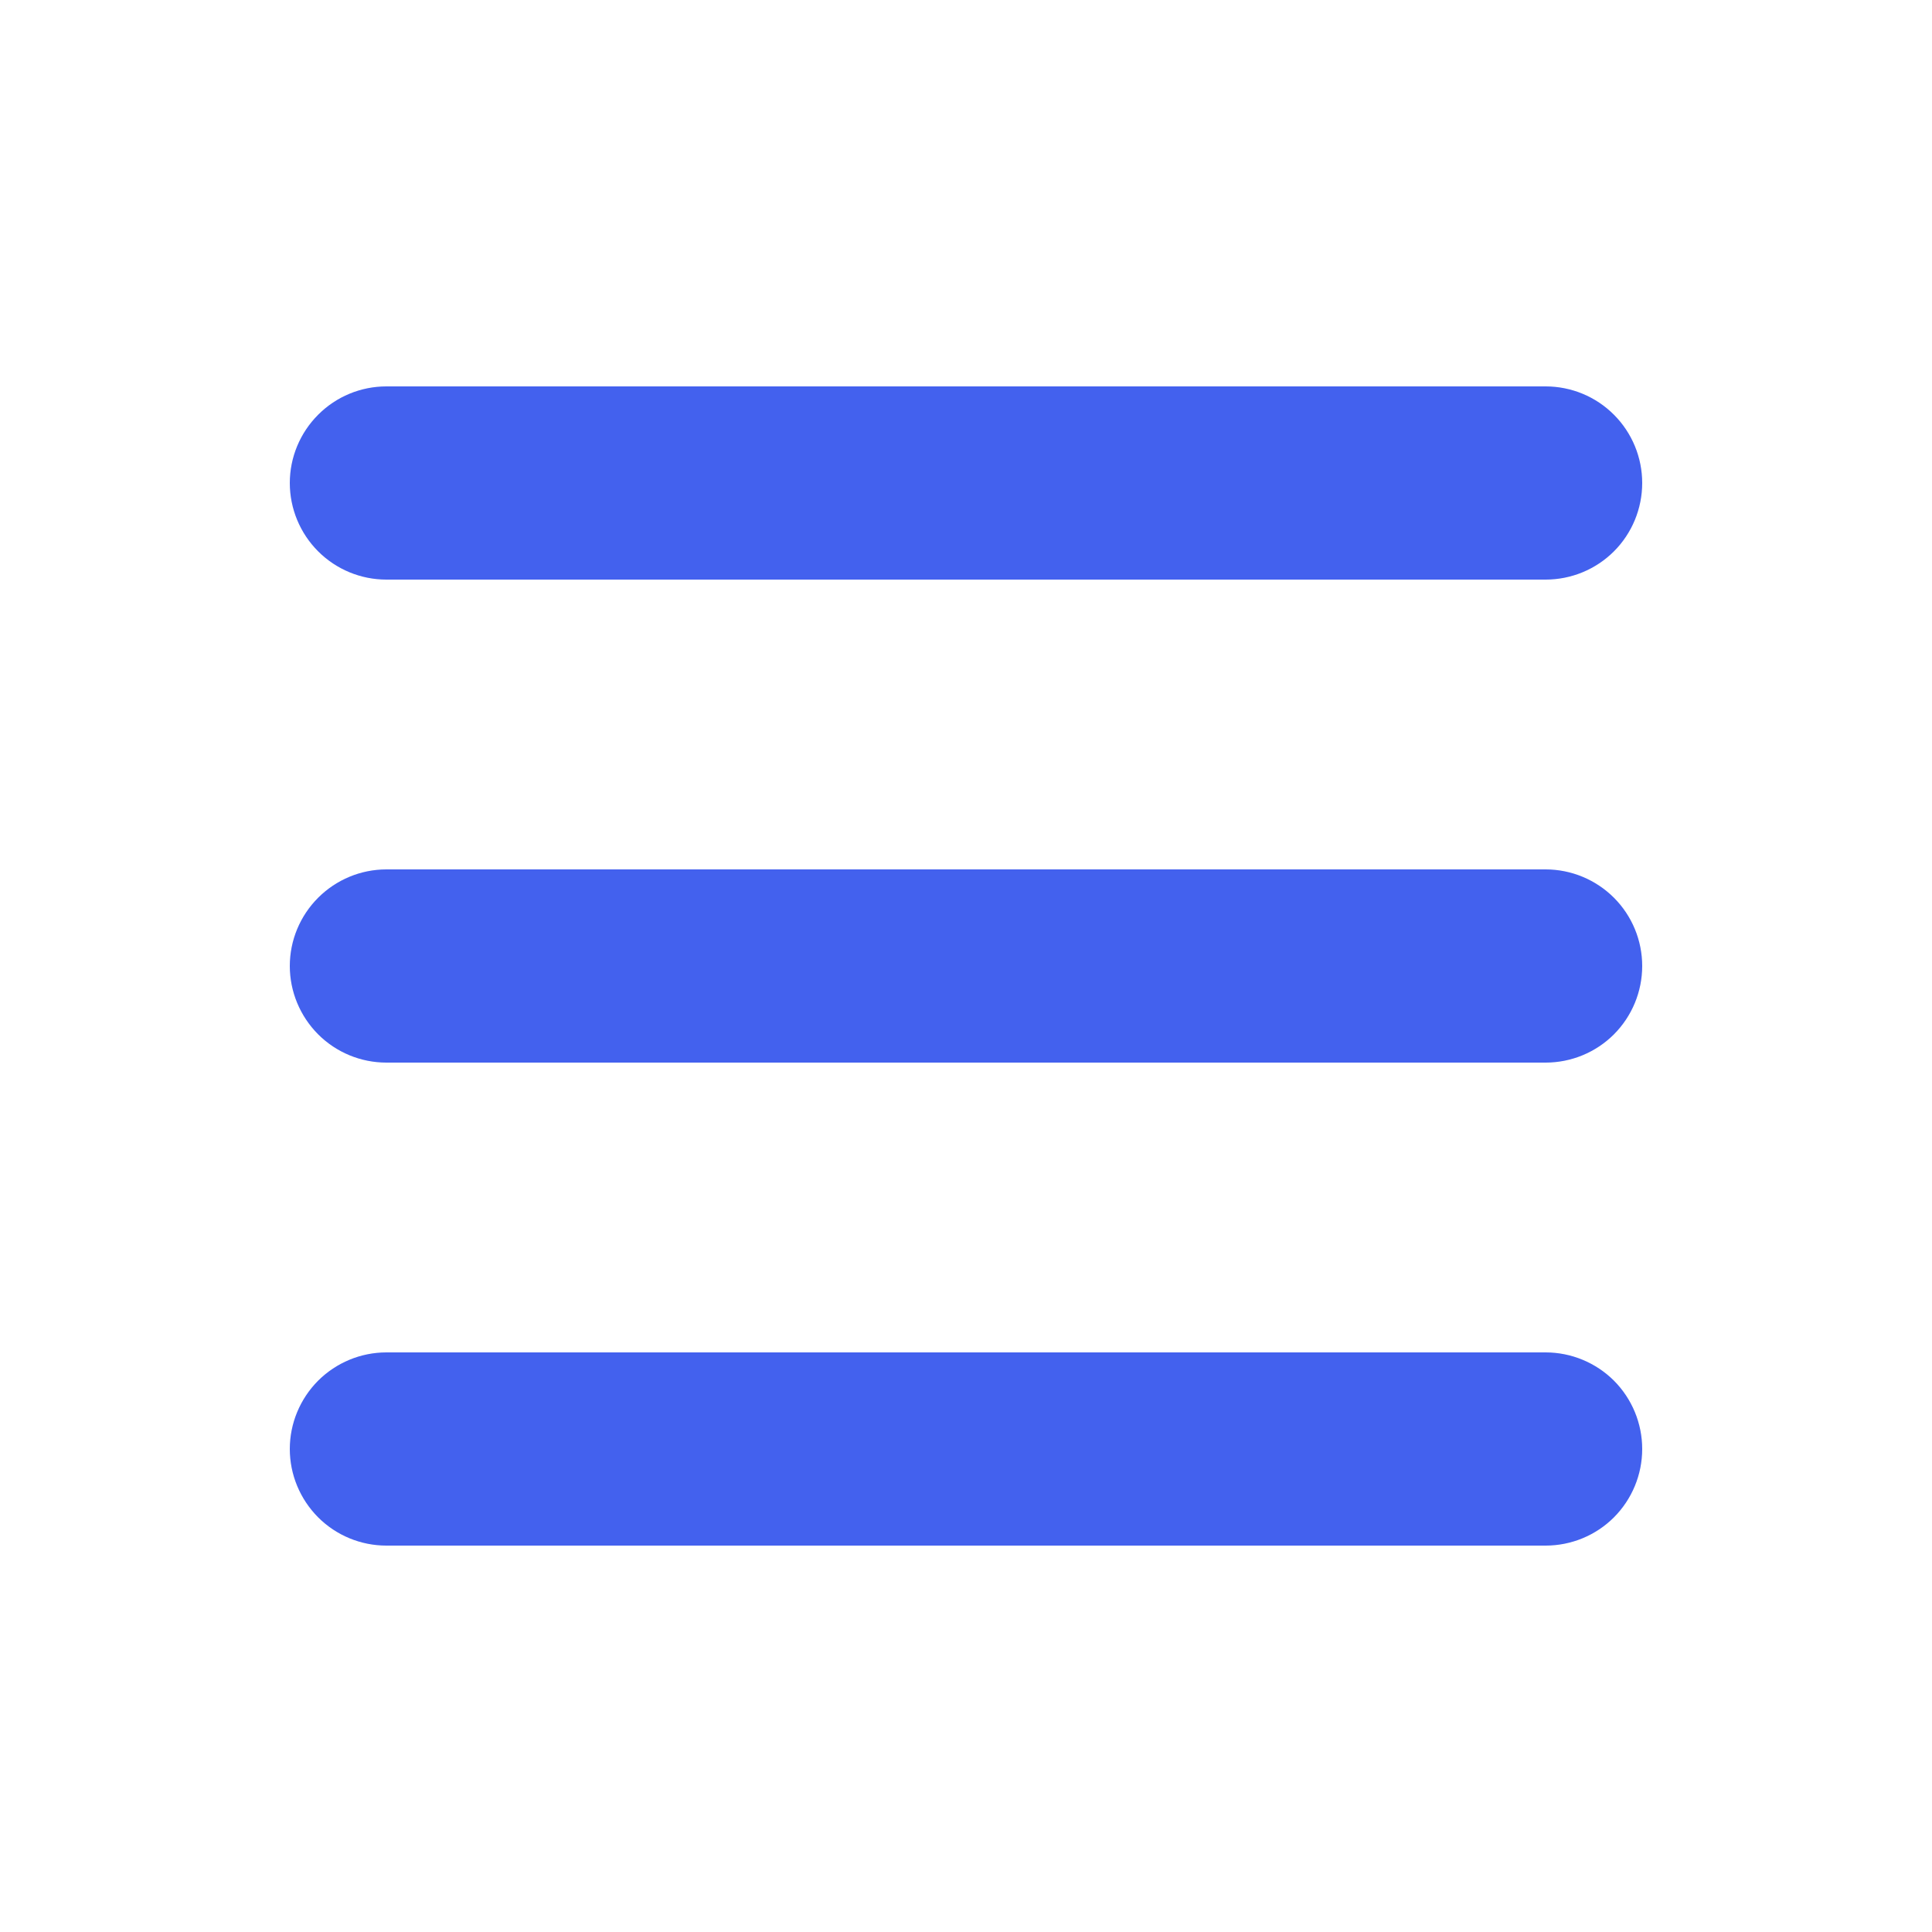
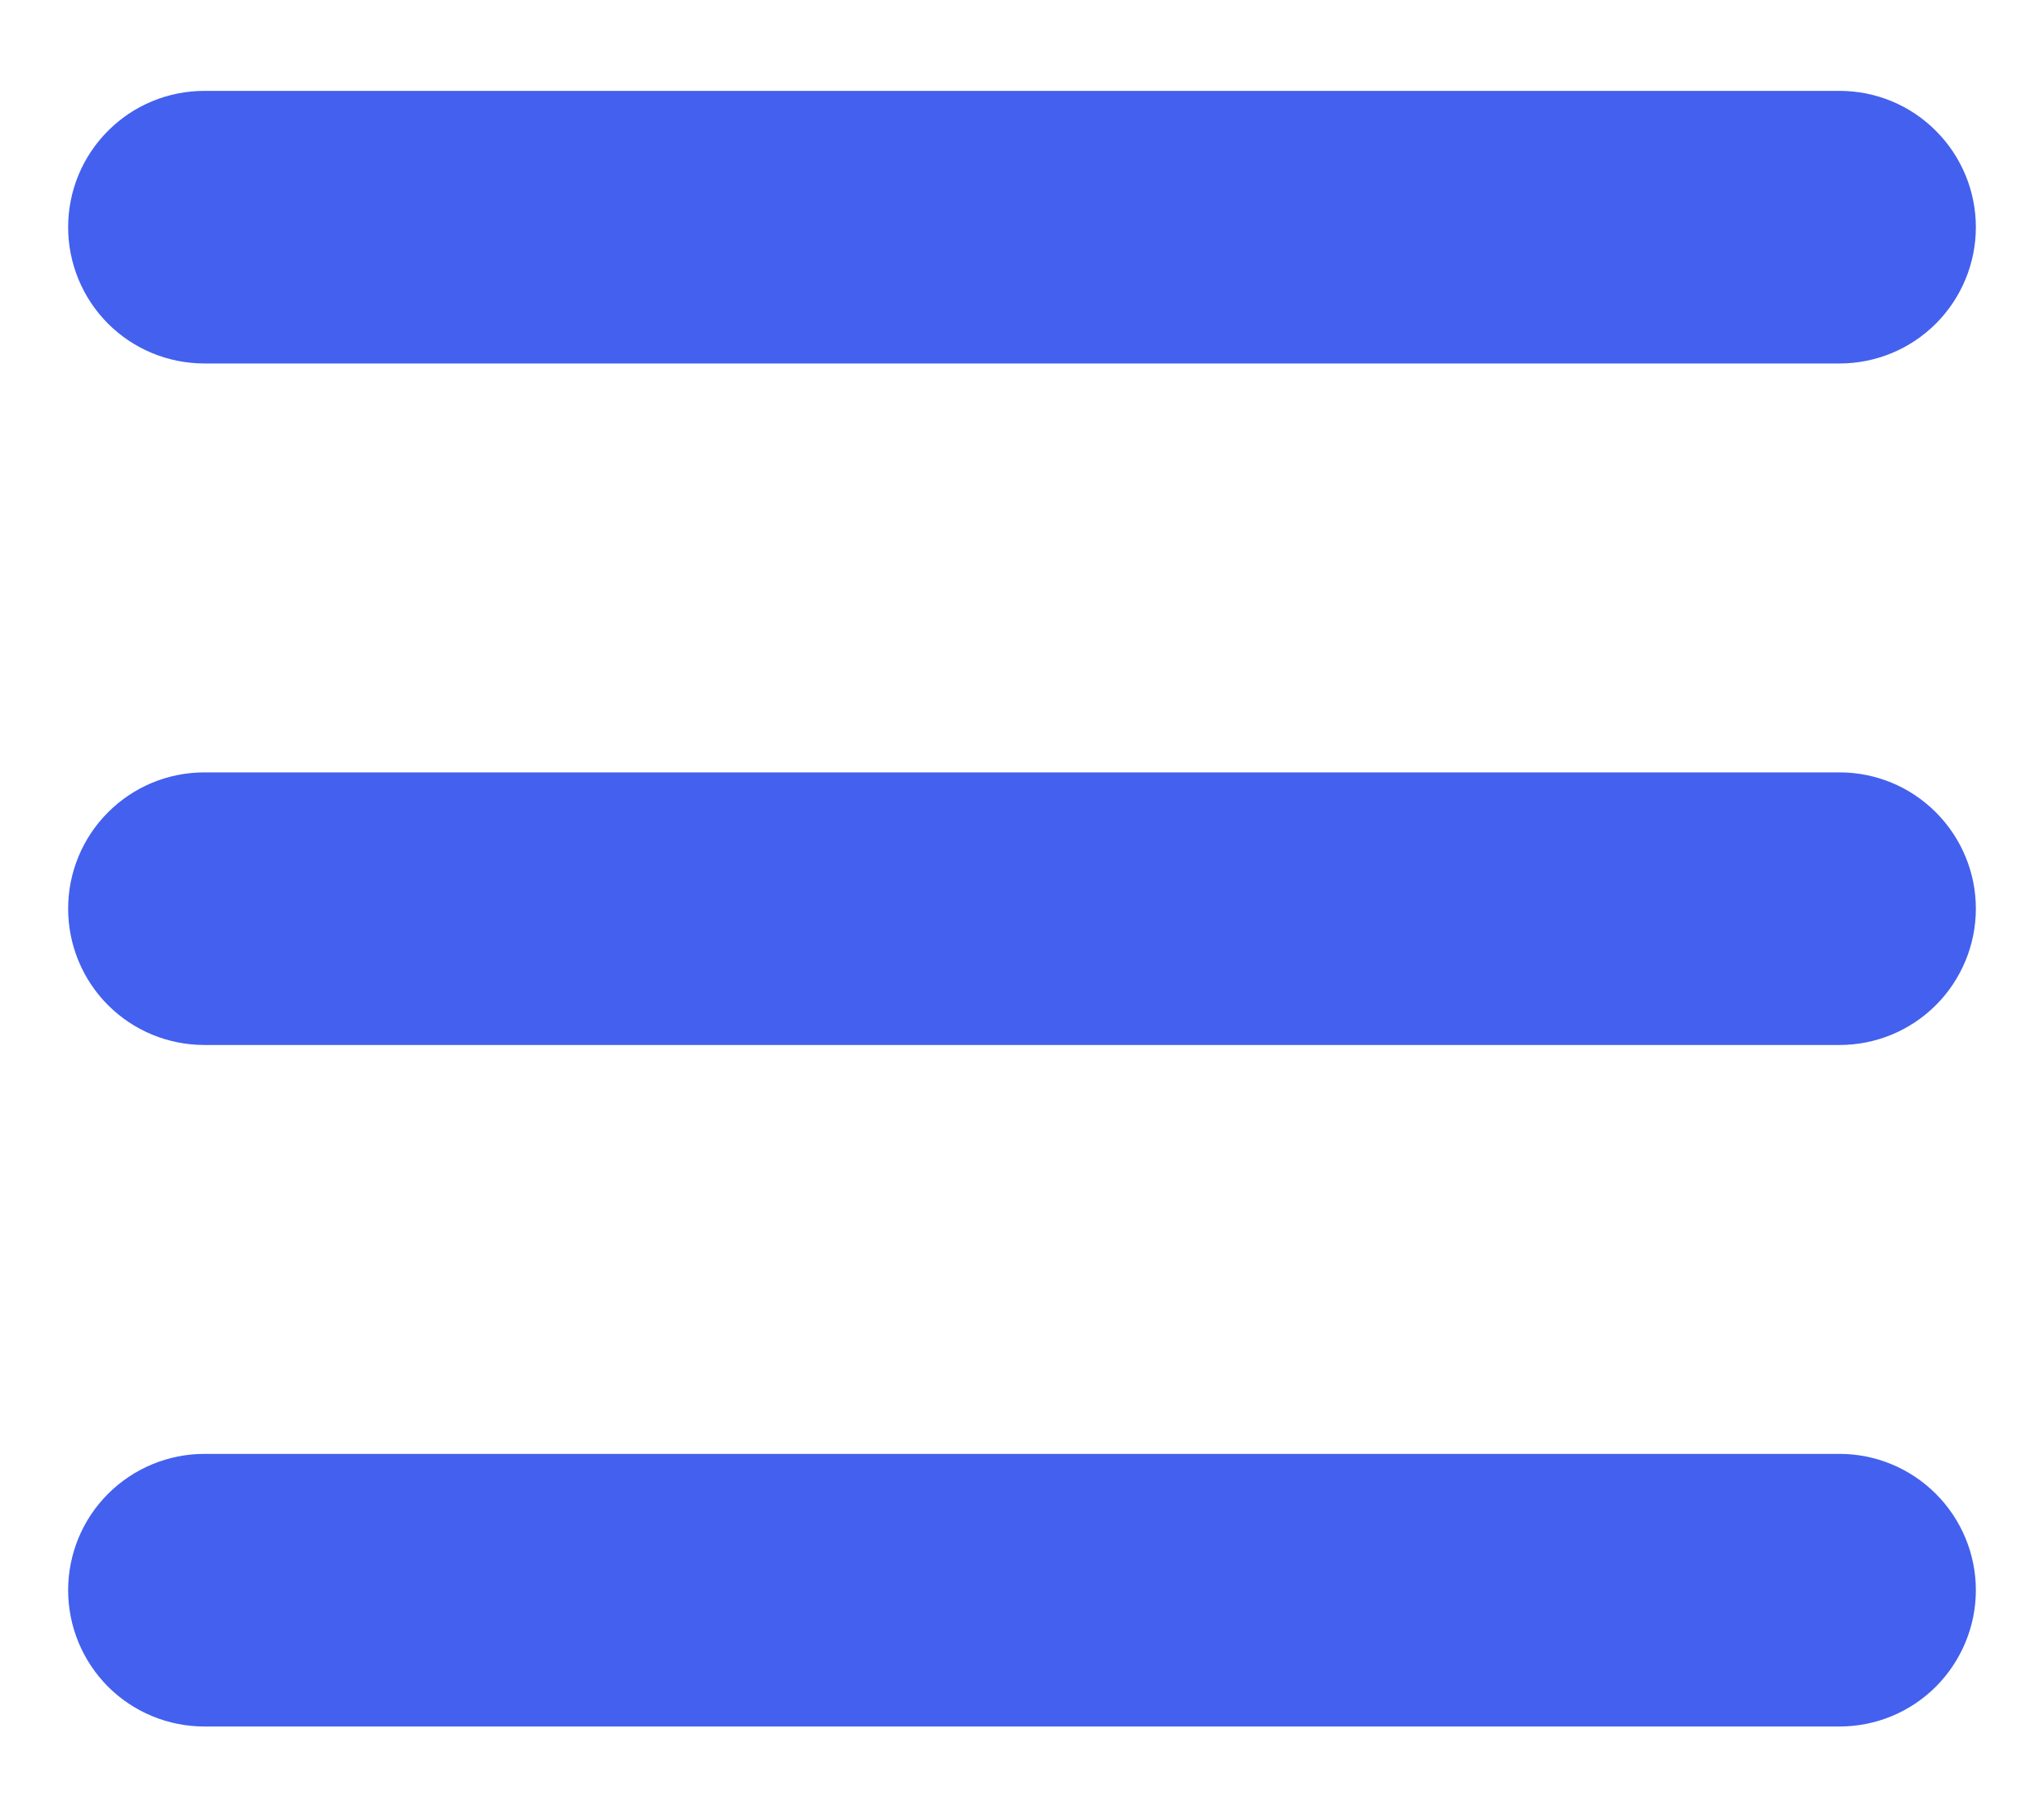
- <svg xmlns="http://www.w3.org/2000/svg" width="24" height="24" viewBox="0 0 24 24" fill="none">
-   <path fill-rule="evenodd" clip-rule="evenodd" d="M3.6 6C3.6 5.682 3.727 5.377 3.952 5.152C4.177 4.926 4.482 4.8 4.8 4.8H19.2C19.518 4.8 19.824 4.926 20.049 5.152C20.274 5.377 20.4 5.682 20.4 6C20.4 6.318 20.274 6.624 20.049 6.849C19.824 7.074 19.518 7.2 19.2 7.2H4.8C4.482 7.2 4.177 7.074 3.952 6.849C3.727 6.624 3.6 6.318 3.6 6ZM3.6 12C3.6 11.682 3.727 11.377 3.952 11.152C4.177 10.927 4.482 10.8 4.8 10.8H19.2C19.518 10.8 19.824 10.927 20.049 11.152C20.274 11.377 20.4 11.682 20.4 12C20.4 12.318 20.274 12.623 20.049 12.849C19.824 13.074 19.518 13.2 19.2 13.2H4.8C4.482 13.2 4.177 13.074 3.952 12.849C3.727 12.623 3.6 12.318 3.6 12ZM3.6 18C3.6 17.682 3.727 17.377 3.952 17.151C4.177 16.927 4.482 16.8 4.8 16.8H19.2C19.518 16.8 19.824 16.927 20.049 17.151C20.274 17.377 20.4 17.682 20.4 18C20.4 18.318 20.274 18.623 20.049 18.849C19.824 19.074 19.518 19.2 19.2 19.2H4.8C4.482 19.2 4.177 19.074 3.952 18.849C3.727 18.623 3.6 18.318 3.6 18Z" fill="#4361EE" />
+ <svg xmlns="http://www.w3.org/2000/svg" width="18" height="16" viewBox="0 0 18 16" fill="none">
+   <path fill-rule="evenodd" clip-rule="evenodd" d="M0.6 2C0.6 1.682 0.726 1.377 0.951 1.152C1.176 0.926 1.481 0.8 1.8 0.8H16.2C16.518 0.8 16.823 0.926 17.048 1.152C17.273 1.377 17.4 1.682 17.4 2C17.4 2.318 17.273 2.624 17.048 2.849C16.823 3.074 16.518 3.2 16.2 3.2H1.8C1.481 3.2 1.176 3.074 0.951 2.849C0.726 2.624 0.6 2.318 0.6 2ZM0.6 8C0.6 7.682 0.726 7.377 0.951 7.152C1.176 6.926 1.481 6.8 1.8 6.8H16.2C16.518 6.8 16.823 6.926 17.048 7.152C17.273 7.377 17.4 7.682 17.4 8C17.4 8.318 17.273 8.624 17.048 8.849C16.823 9.074 16.518 9.2 16.2 9.2H1.8C1.481 9.2 1.176 9.074 0.951 8.849C0.726 8.624 0.6 8.318 0.6 8ZM0.6 14C0.6 13.682 0.726 13.377 0.951 13.152C1.176 12.927 1.481 12.8 1.8 12.8H16.2C16.518 12.8 16.823 12.927 17.048 13.152C17.273 13.377 17.4 13.682 17.4 14C17.4 14.318 17.273 14.623 17.048 14.849C16.823 15.074 16.518 15.2 16.2 15.2H1.8C1.481 15.2 1.176 15.074 0.951 14.849C0.726 14.623 0.6 14.318 0.6 14Z" fill="#4361EE" />
</svg>
